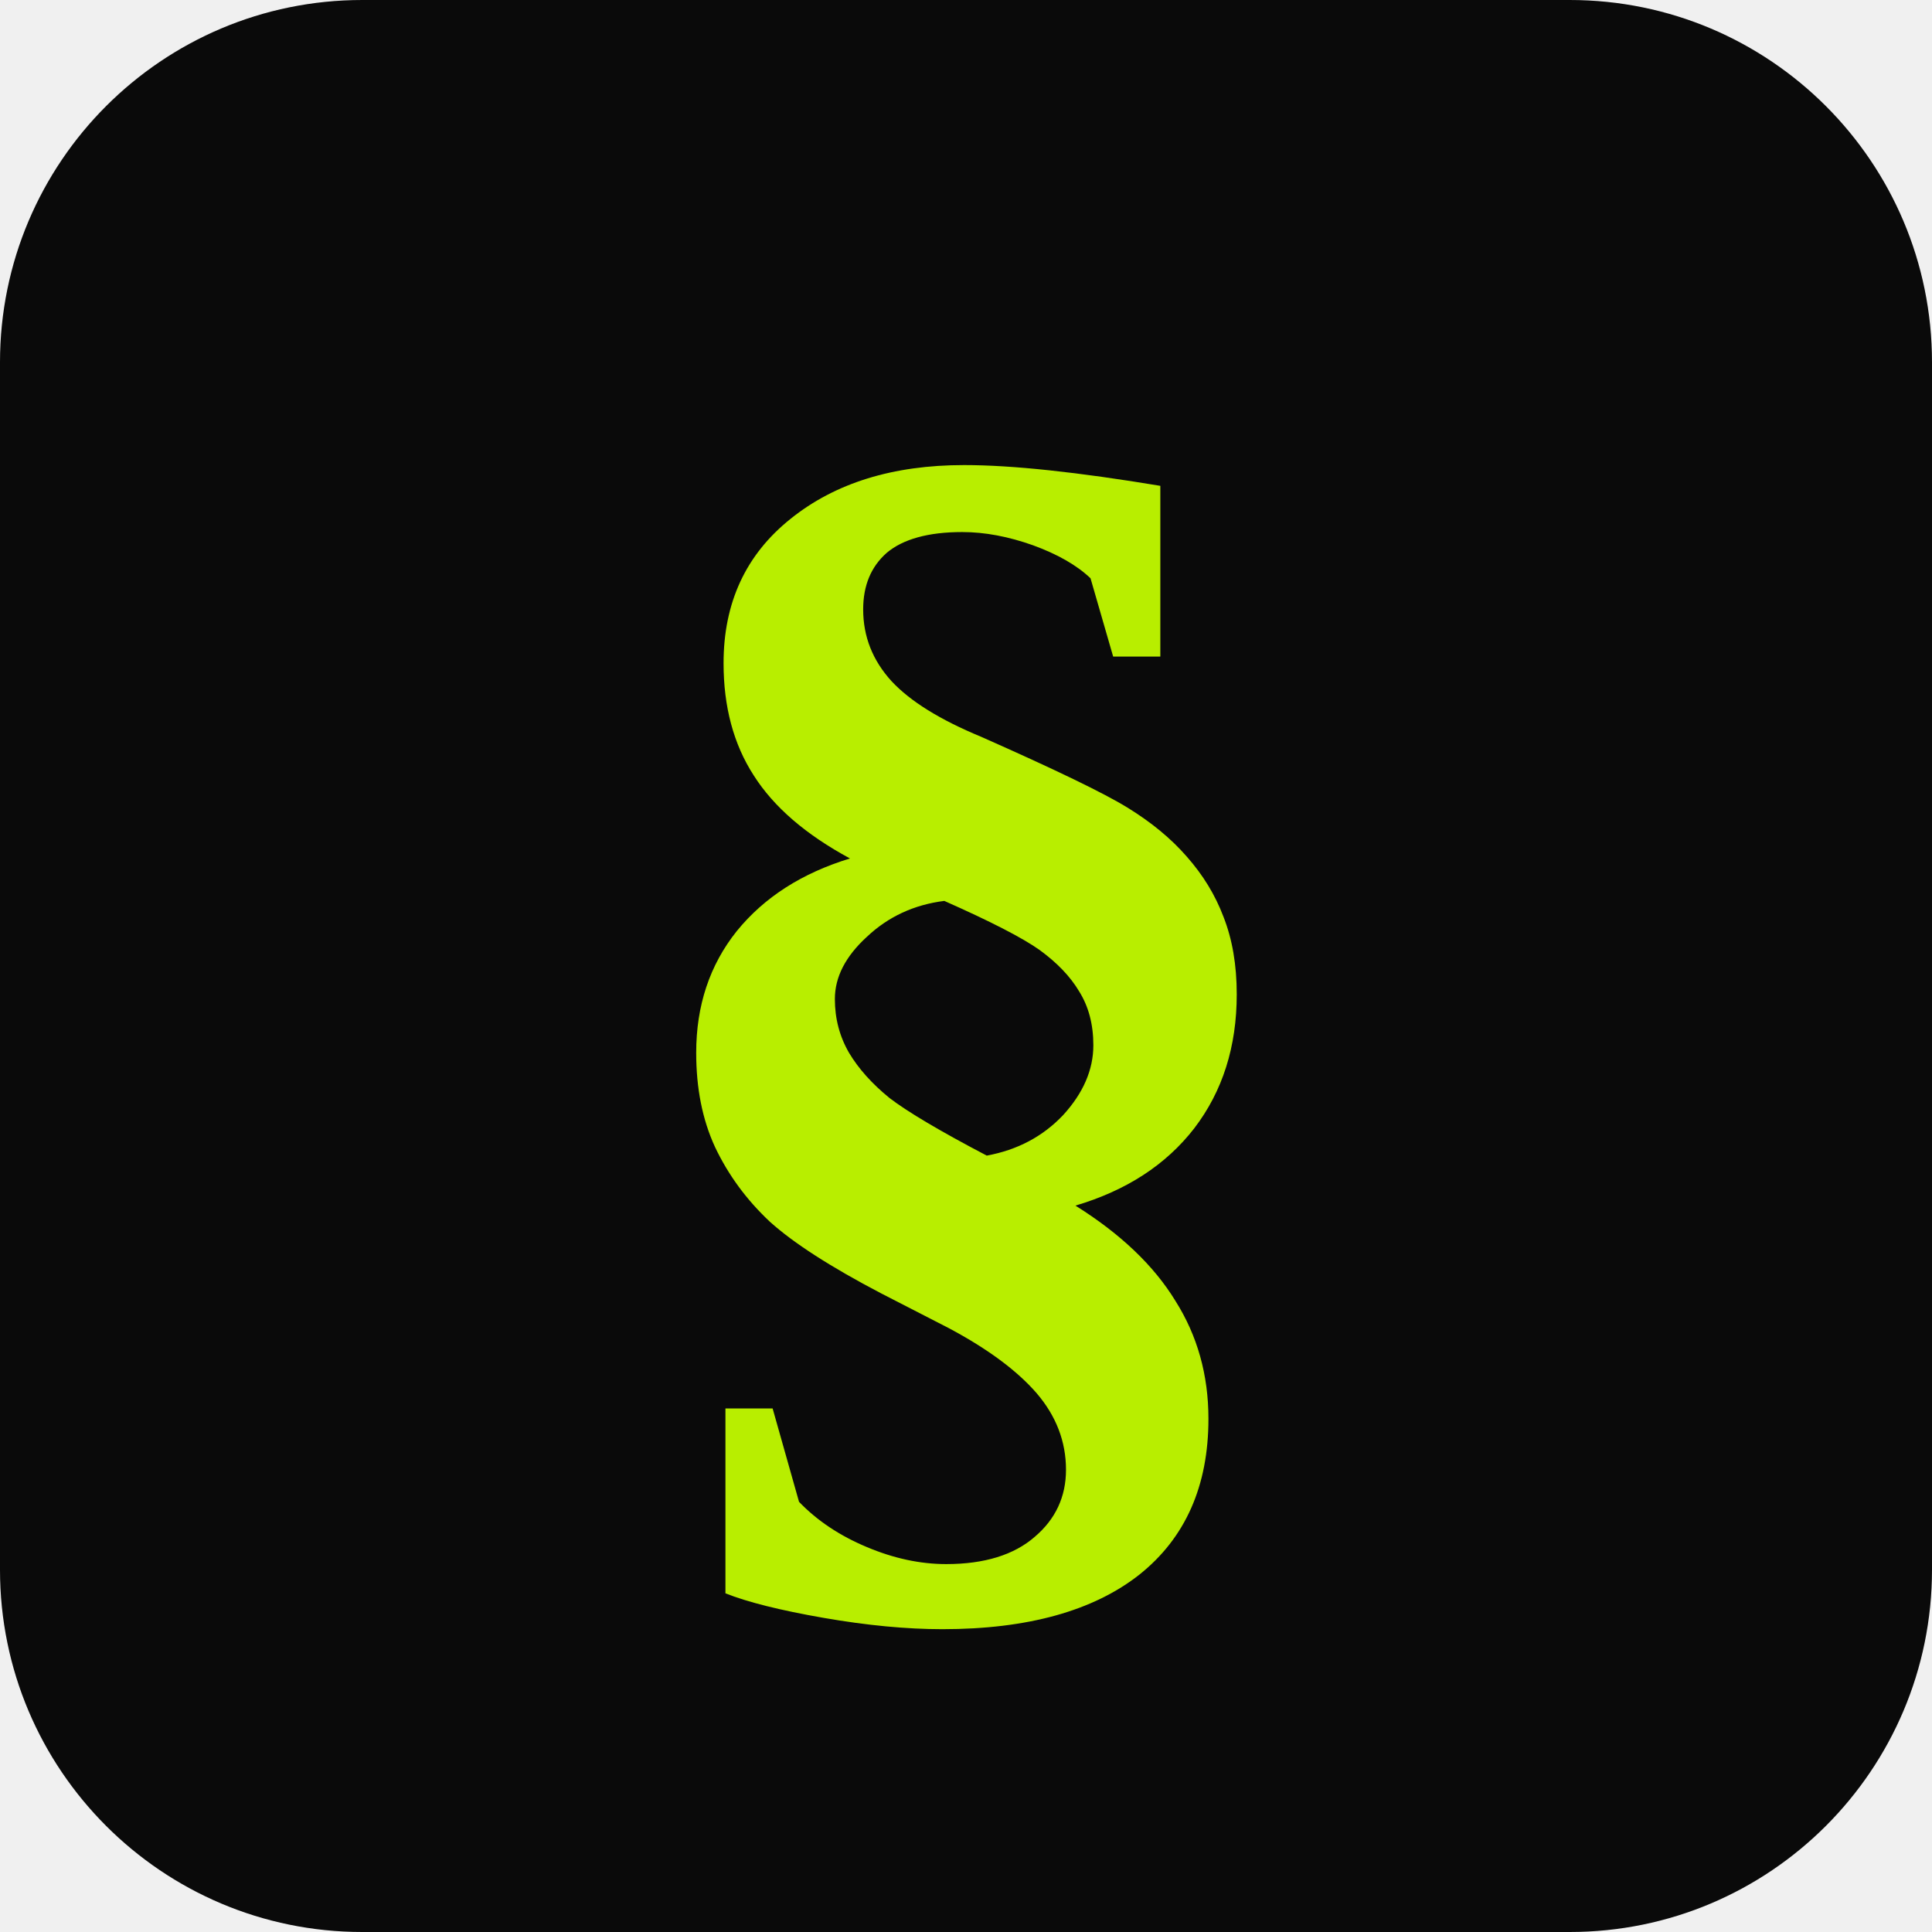
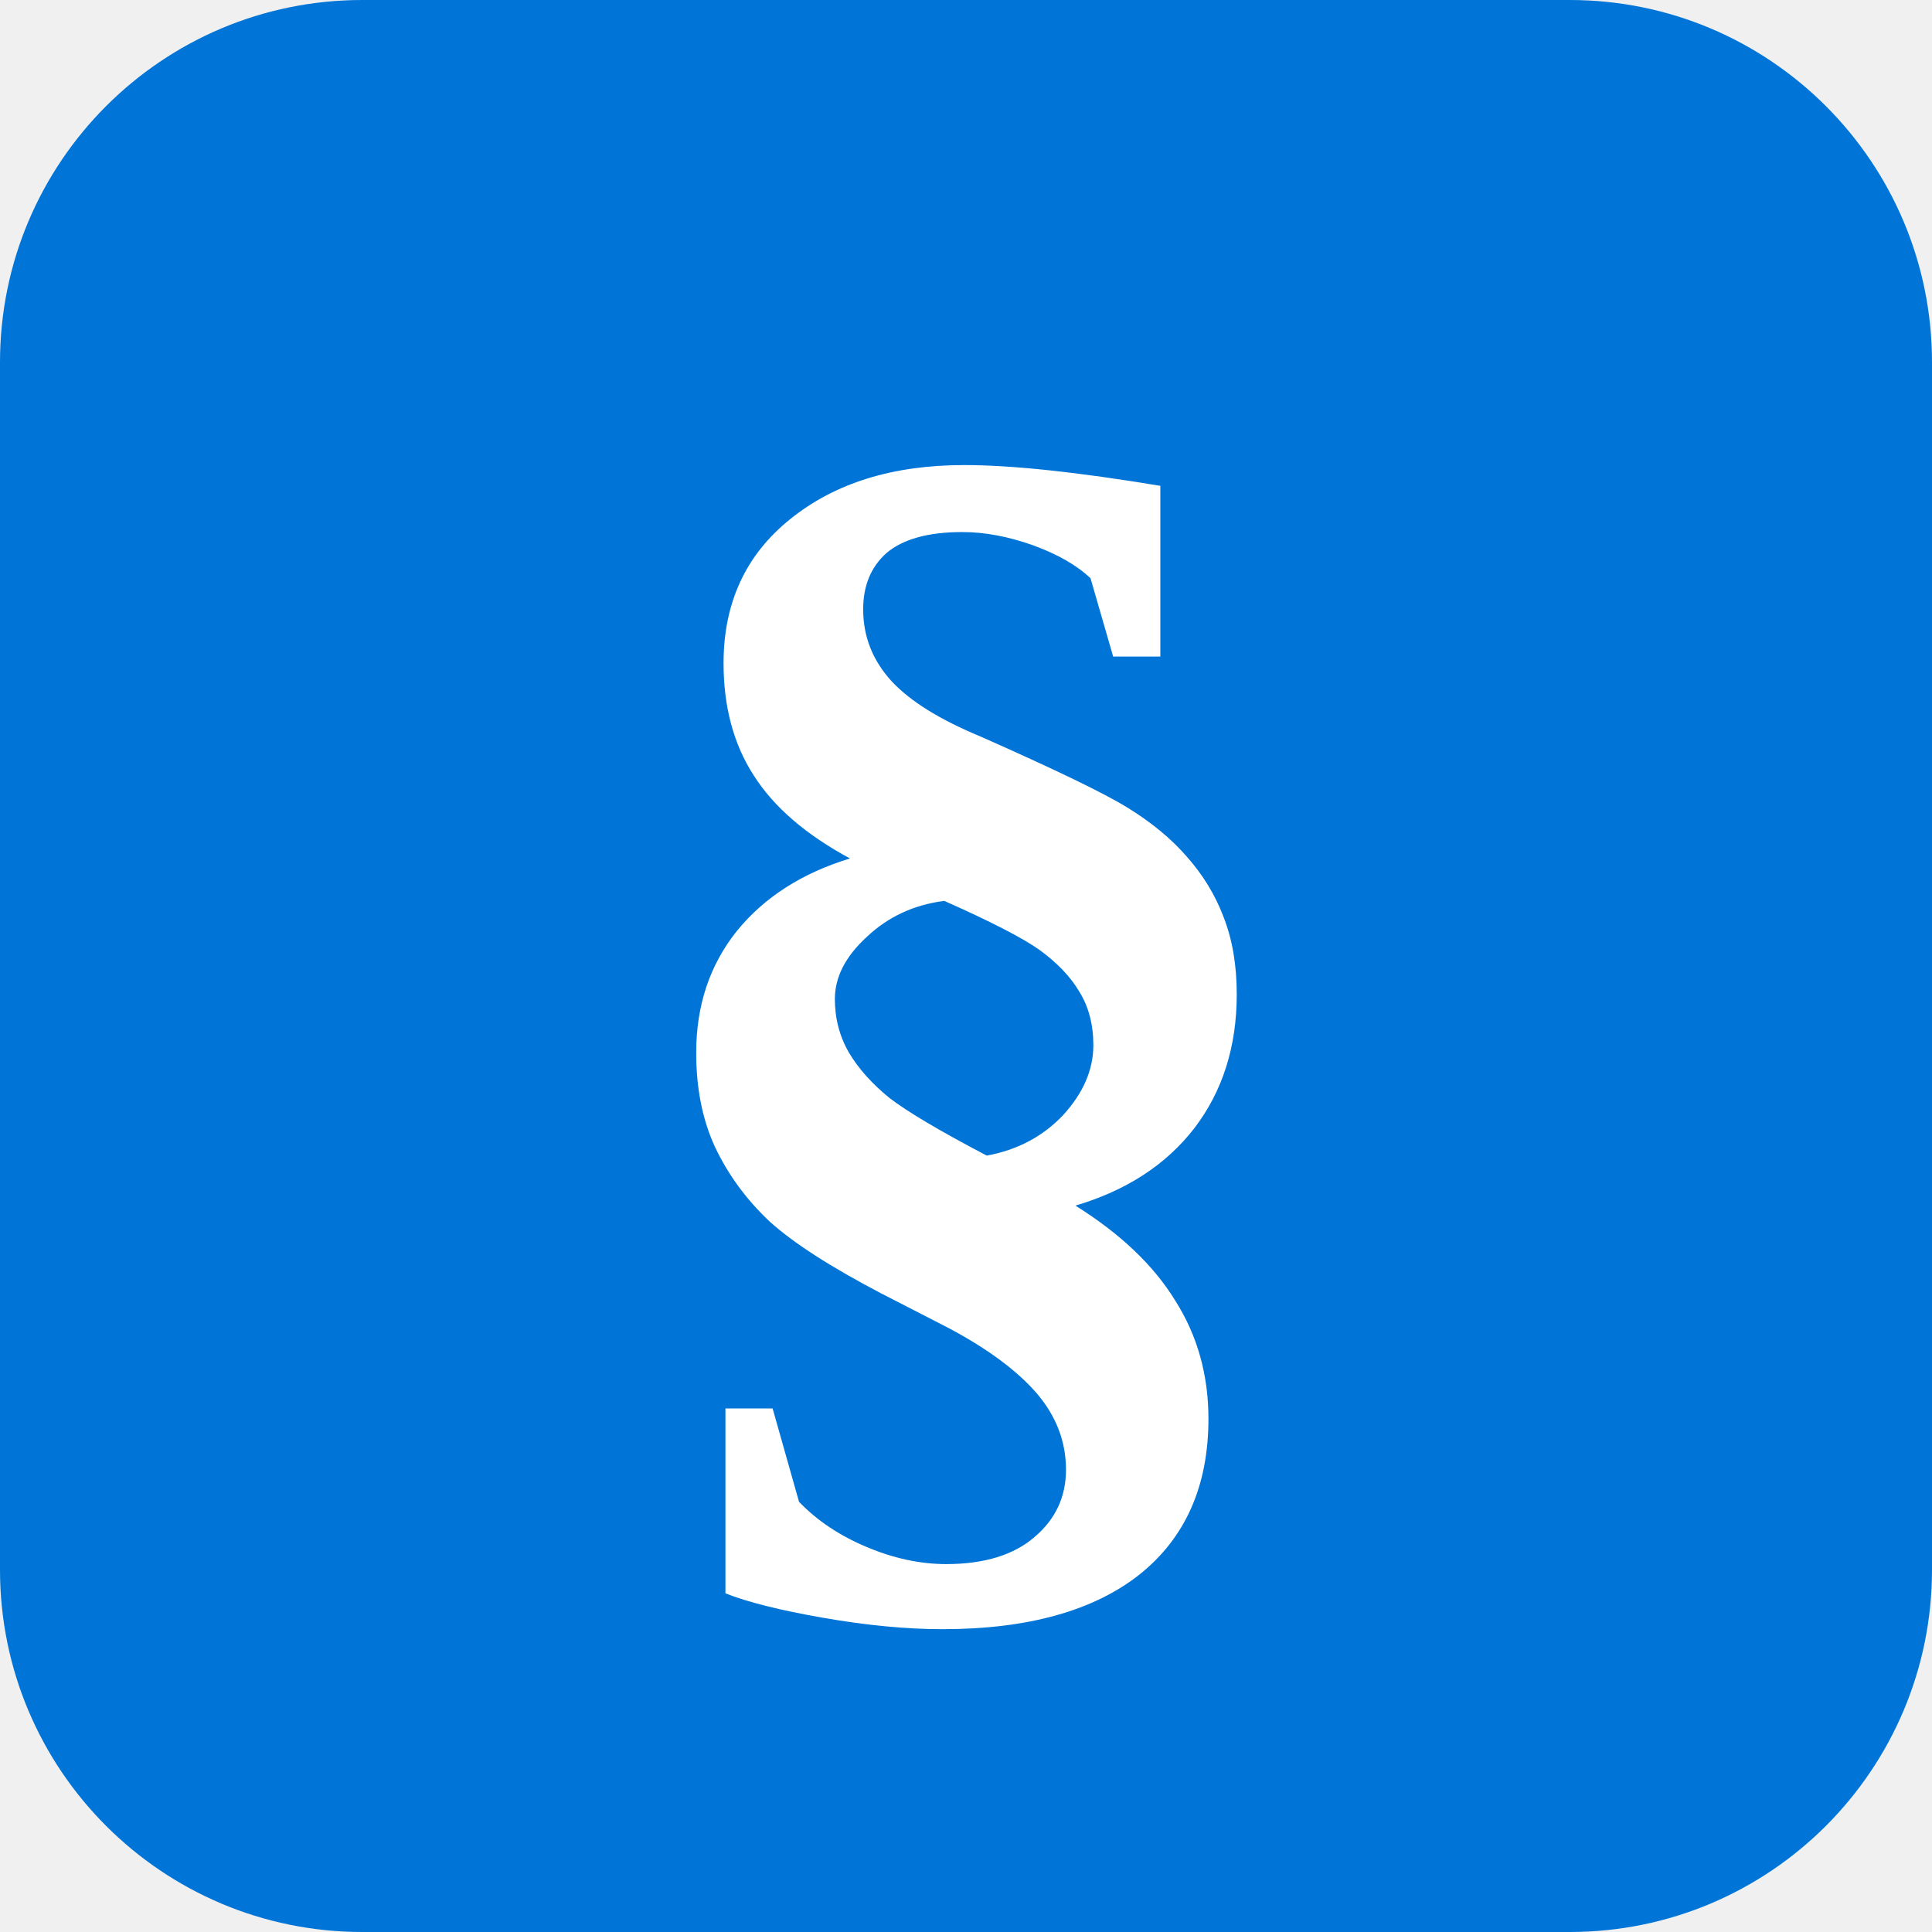
<svg xmlns="http://www.w3.org/2000/svg" width="32" height="32" viewBox="0 0 32 32">
-   <rect width="32" height="32" rx="6" fill="#0a0a0a" />
-   <text x="16" y="24" text-anchor="middle" font-family="Georgia, 'Times New Roman', serif" font-size="24" font-weight="bold" fill="#b8ee00">§</text>
+   <rect width="32" height="32" rx="6" fill="#0075d7" />
+   <text x="16" y="24" text-anchor="middle" font-family="Georgia, 'Times New Roman', serif" font-size="24" font-weight="bold" fill="#ffffff">§</text>
</svg>
